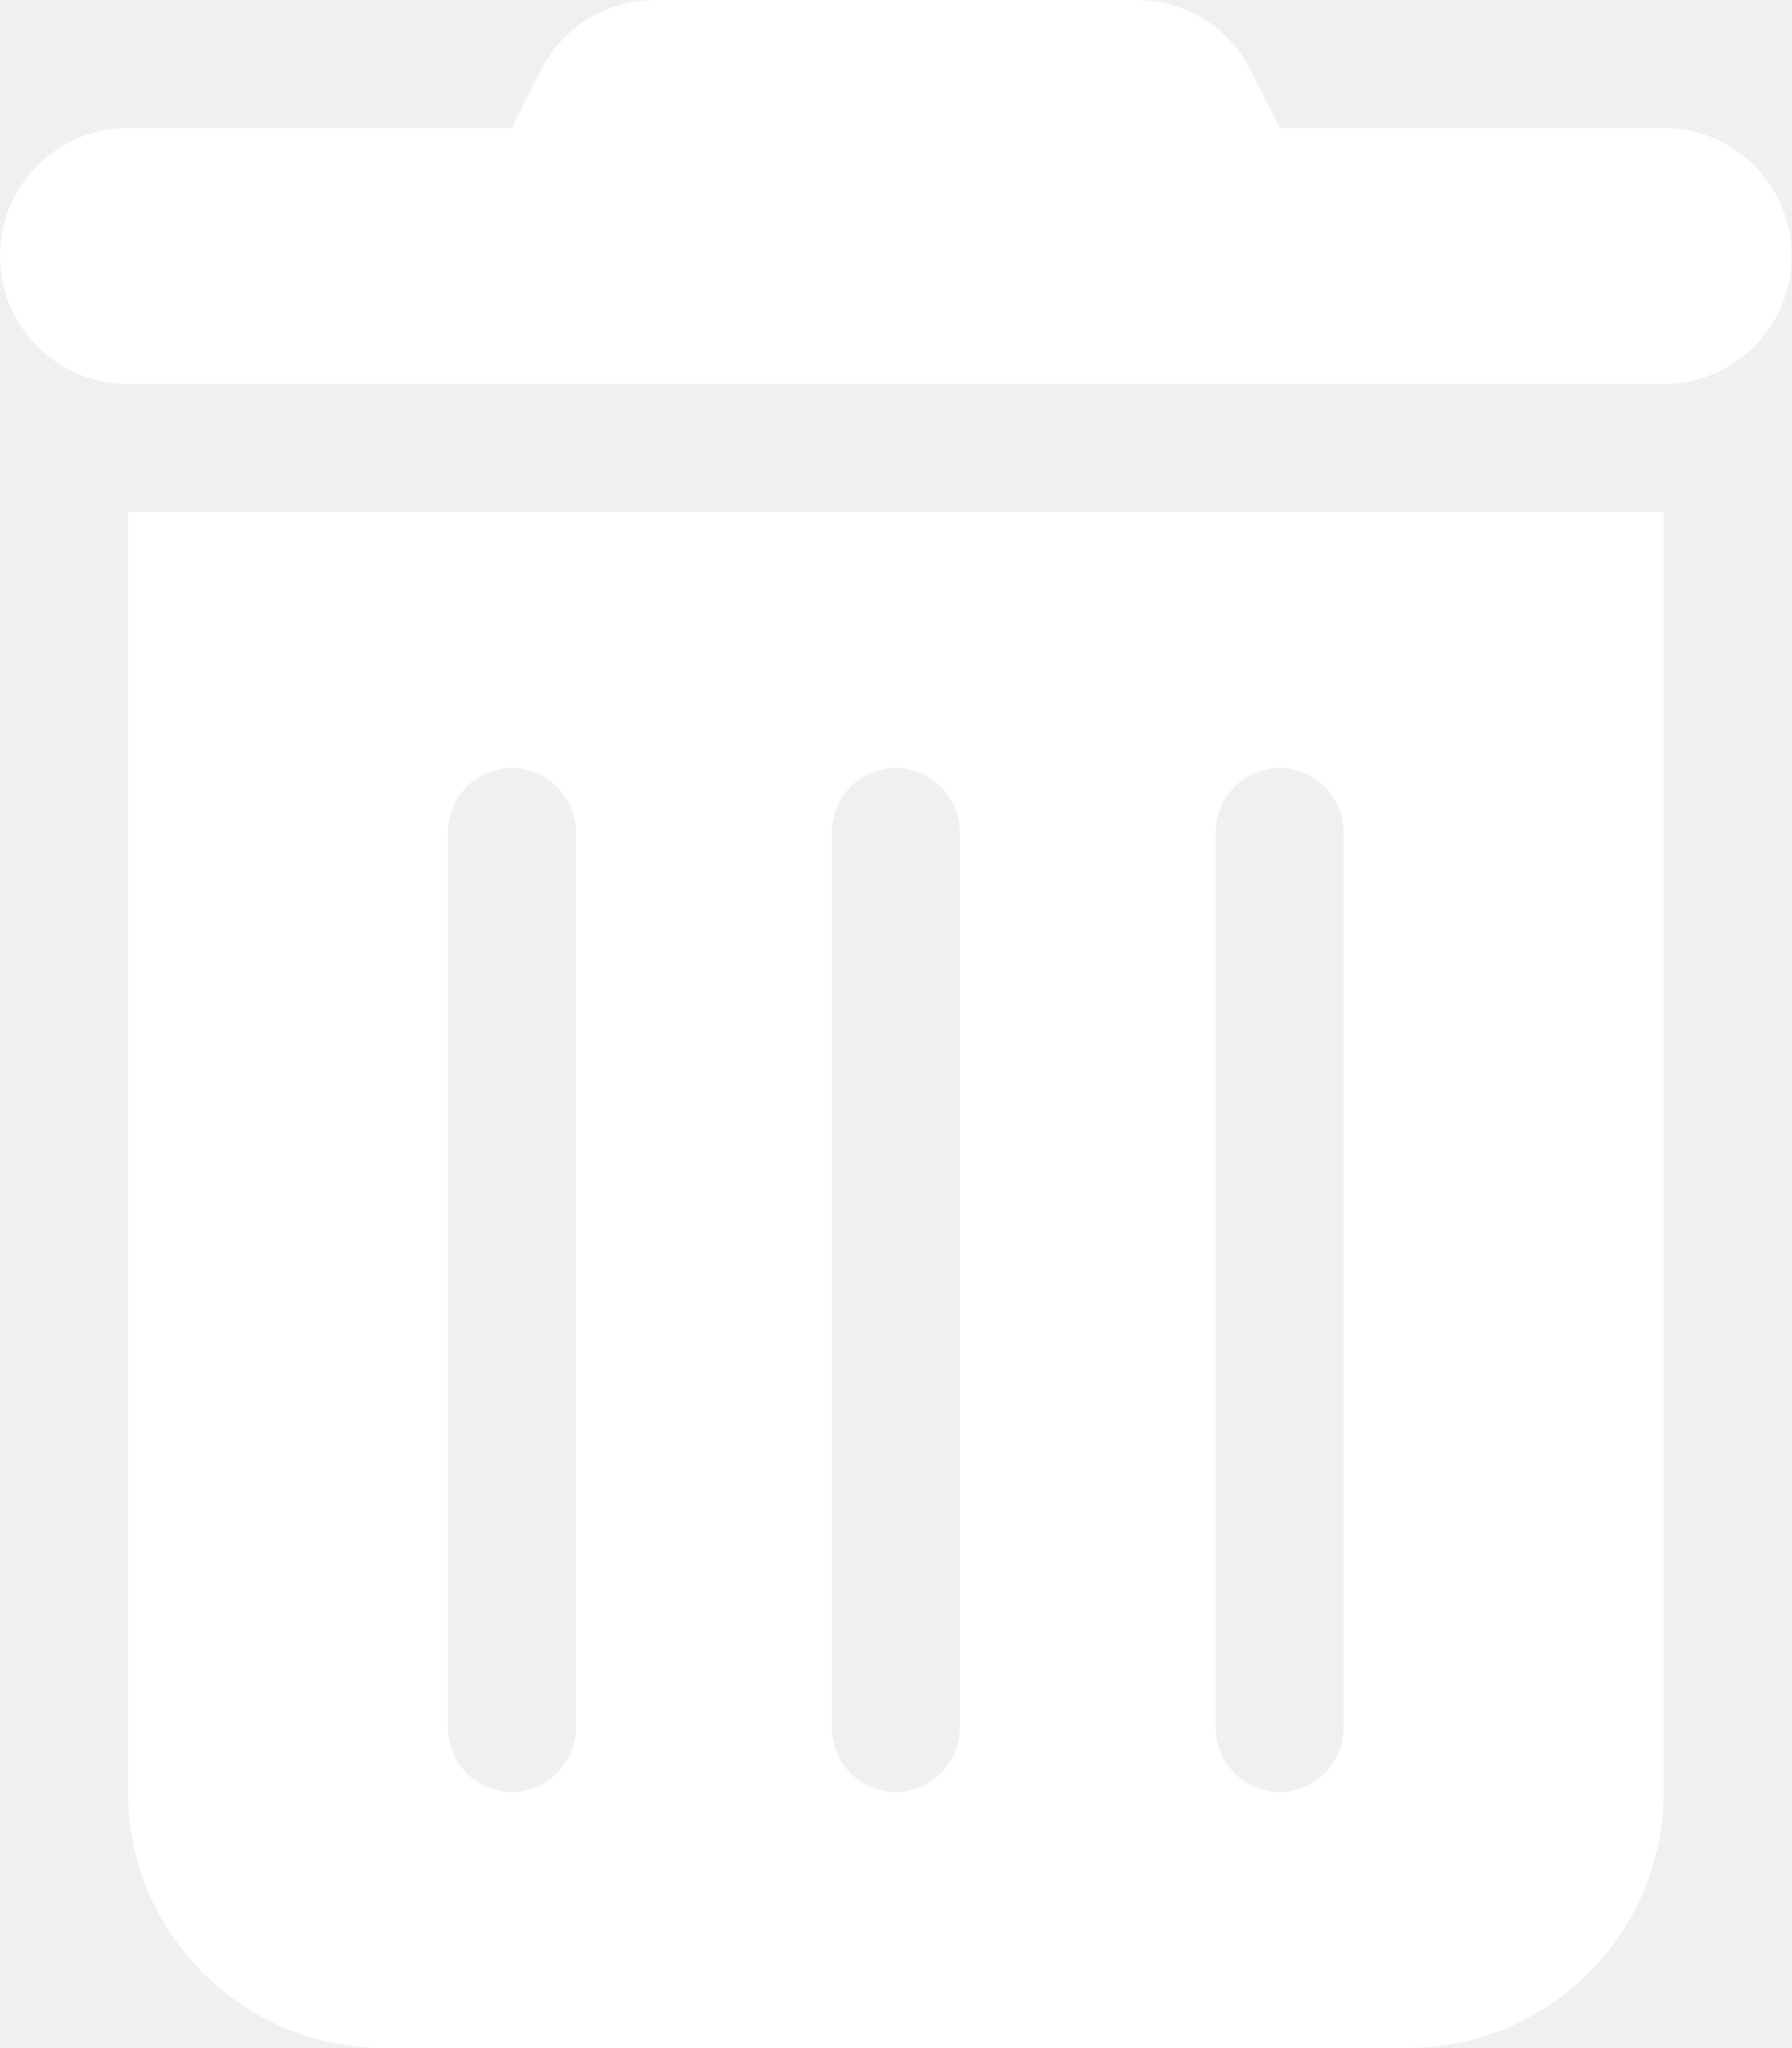
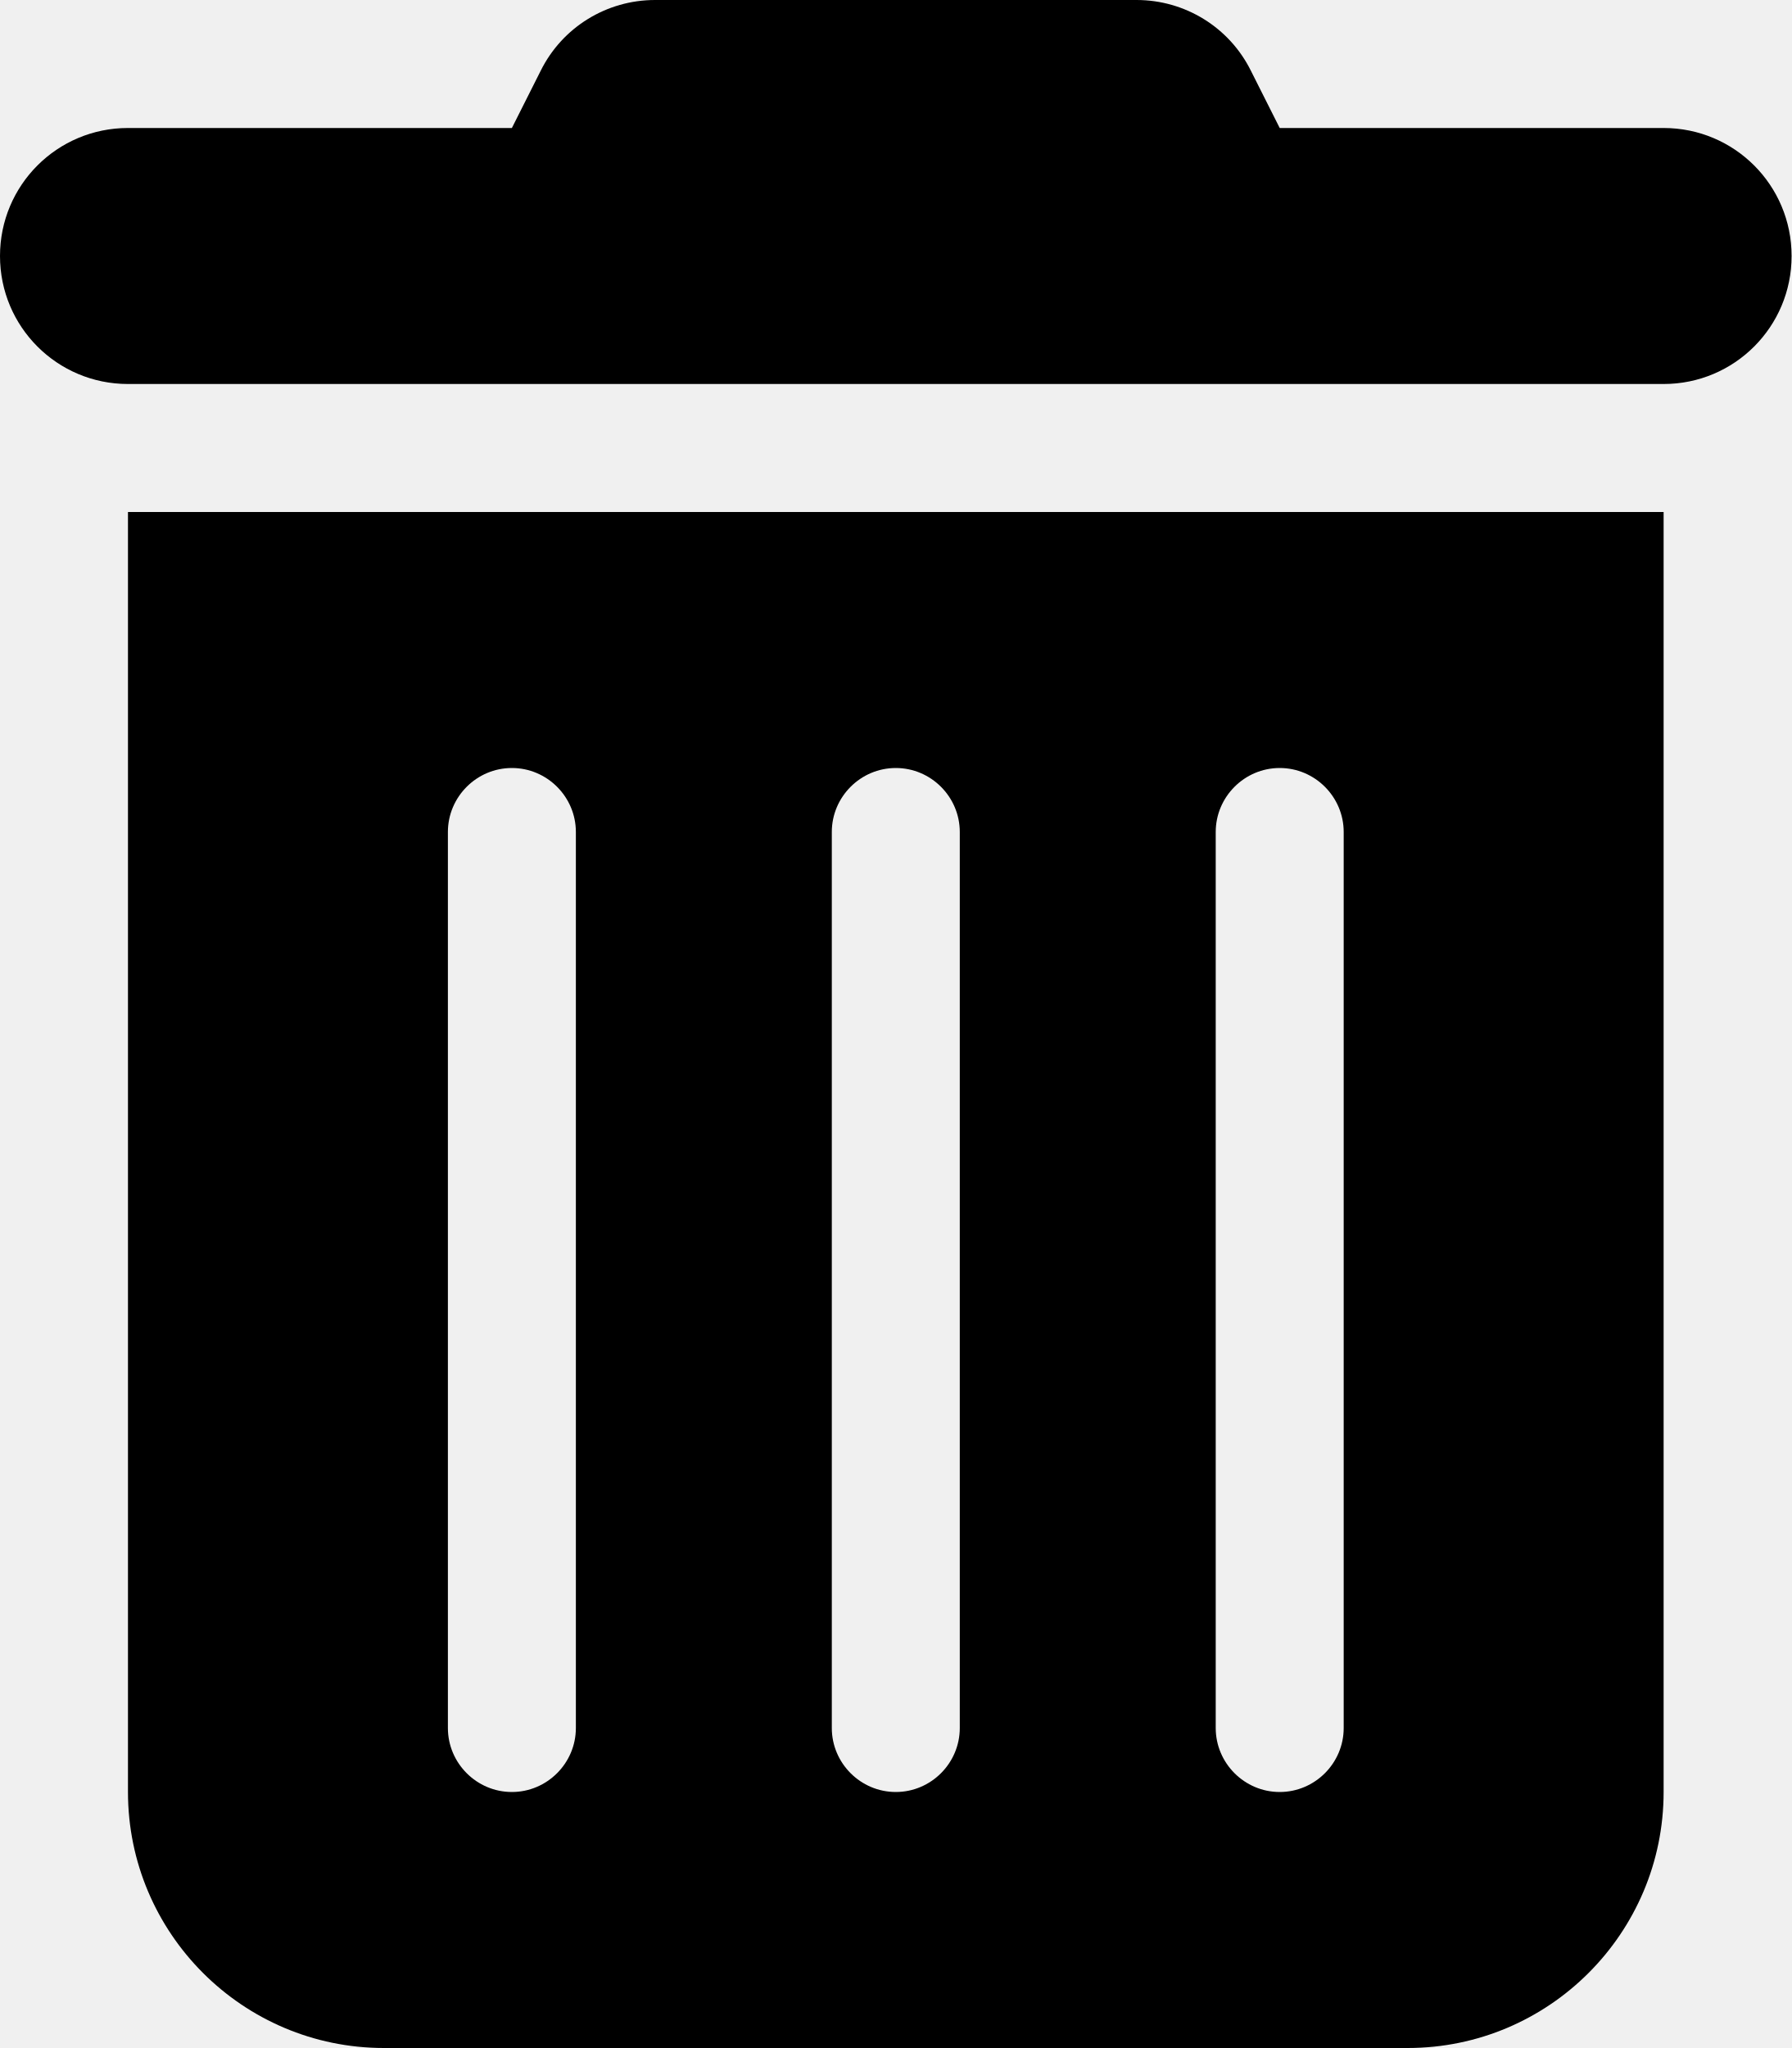
- <svg xmlns="http://www.w3.org/2000/svg" viewBox="0 0 448 512" fill="#fff">
+ <svg xmlns="http://www.w3.org/2000/svg" viewBox="0 0 448 512" fill="#000">
  <path d="M135.2 17.7C140.6 6.8 151.7 0 163.8 0H284.2c12.1 0 23.2 6.8 28.6 17.7L320 32h96c17.7 0 32 14.3 32 32s-14.3 32-32 32H32C14.3 96 0 81.7 0 64S14.3 32 32 32h96l7.2-14.3zM32 128H416V448c0 35.3-28.7 64-64 64H96c-35.3 0-64-28.7-64-64V128zm96 64c-8.8 0-16 7.2-16 16V432c0 8.8 7.2 16 16 16s16-7.2 16-16V208c0-8.8-7.2-16-16-16zm96 0c-8.8 0-16 7.2-16 16V432c0 8.8 7.2 16 16 16s16-7.2 16-16V208c0-8.8-7.2-16-16-16zm96 0c-8.8 0-16 7.2-16 16V432c0 8.8 7.2 16 16 16s16-7.2 16-16V208c0-8.8-7.2-16-16-16z" />
</svg>
